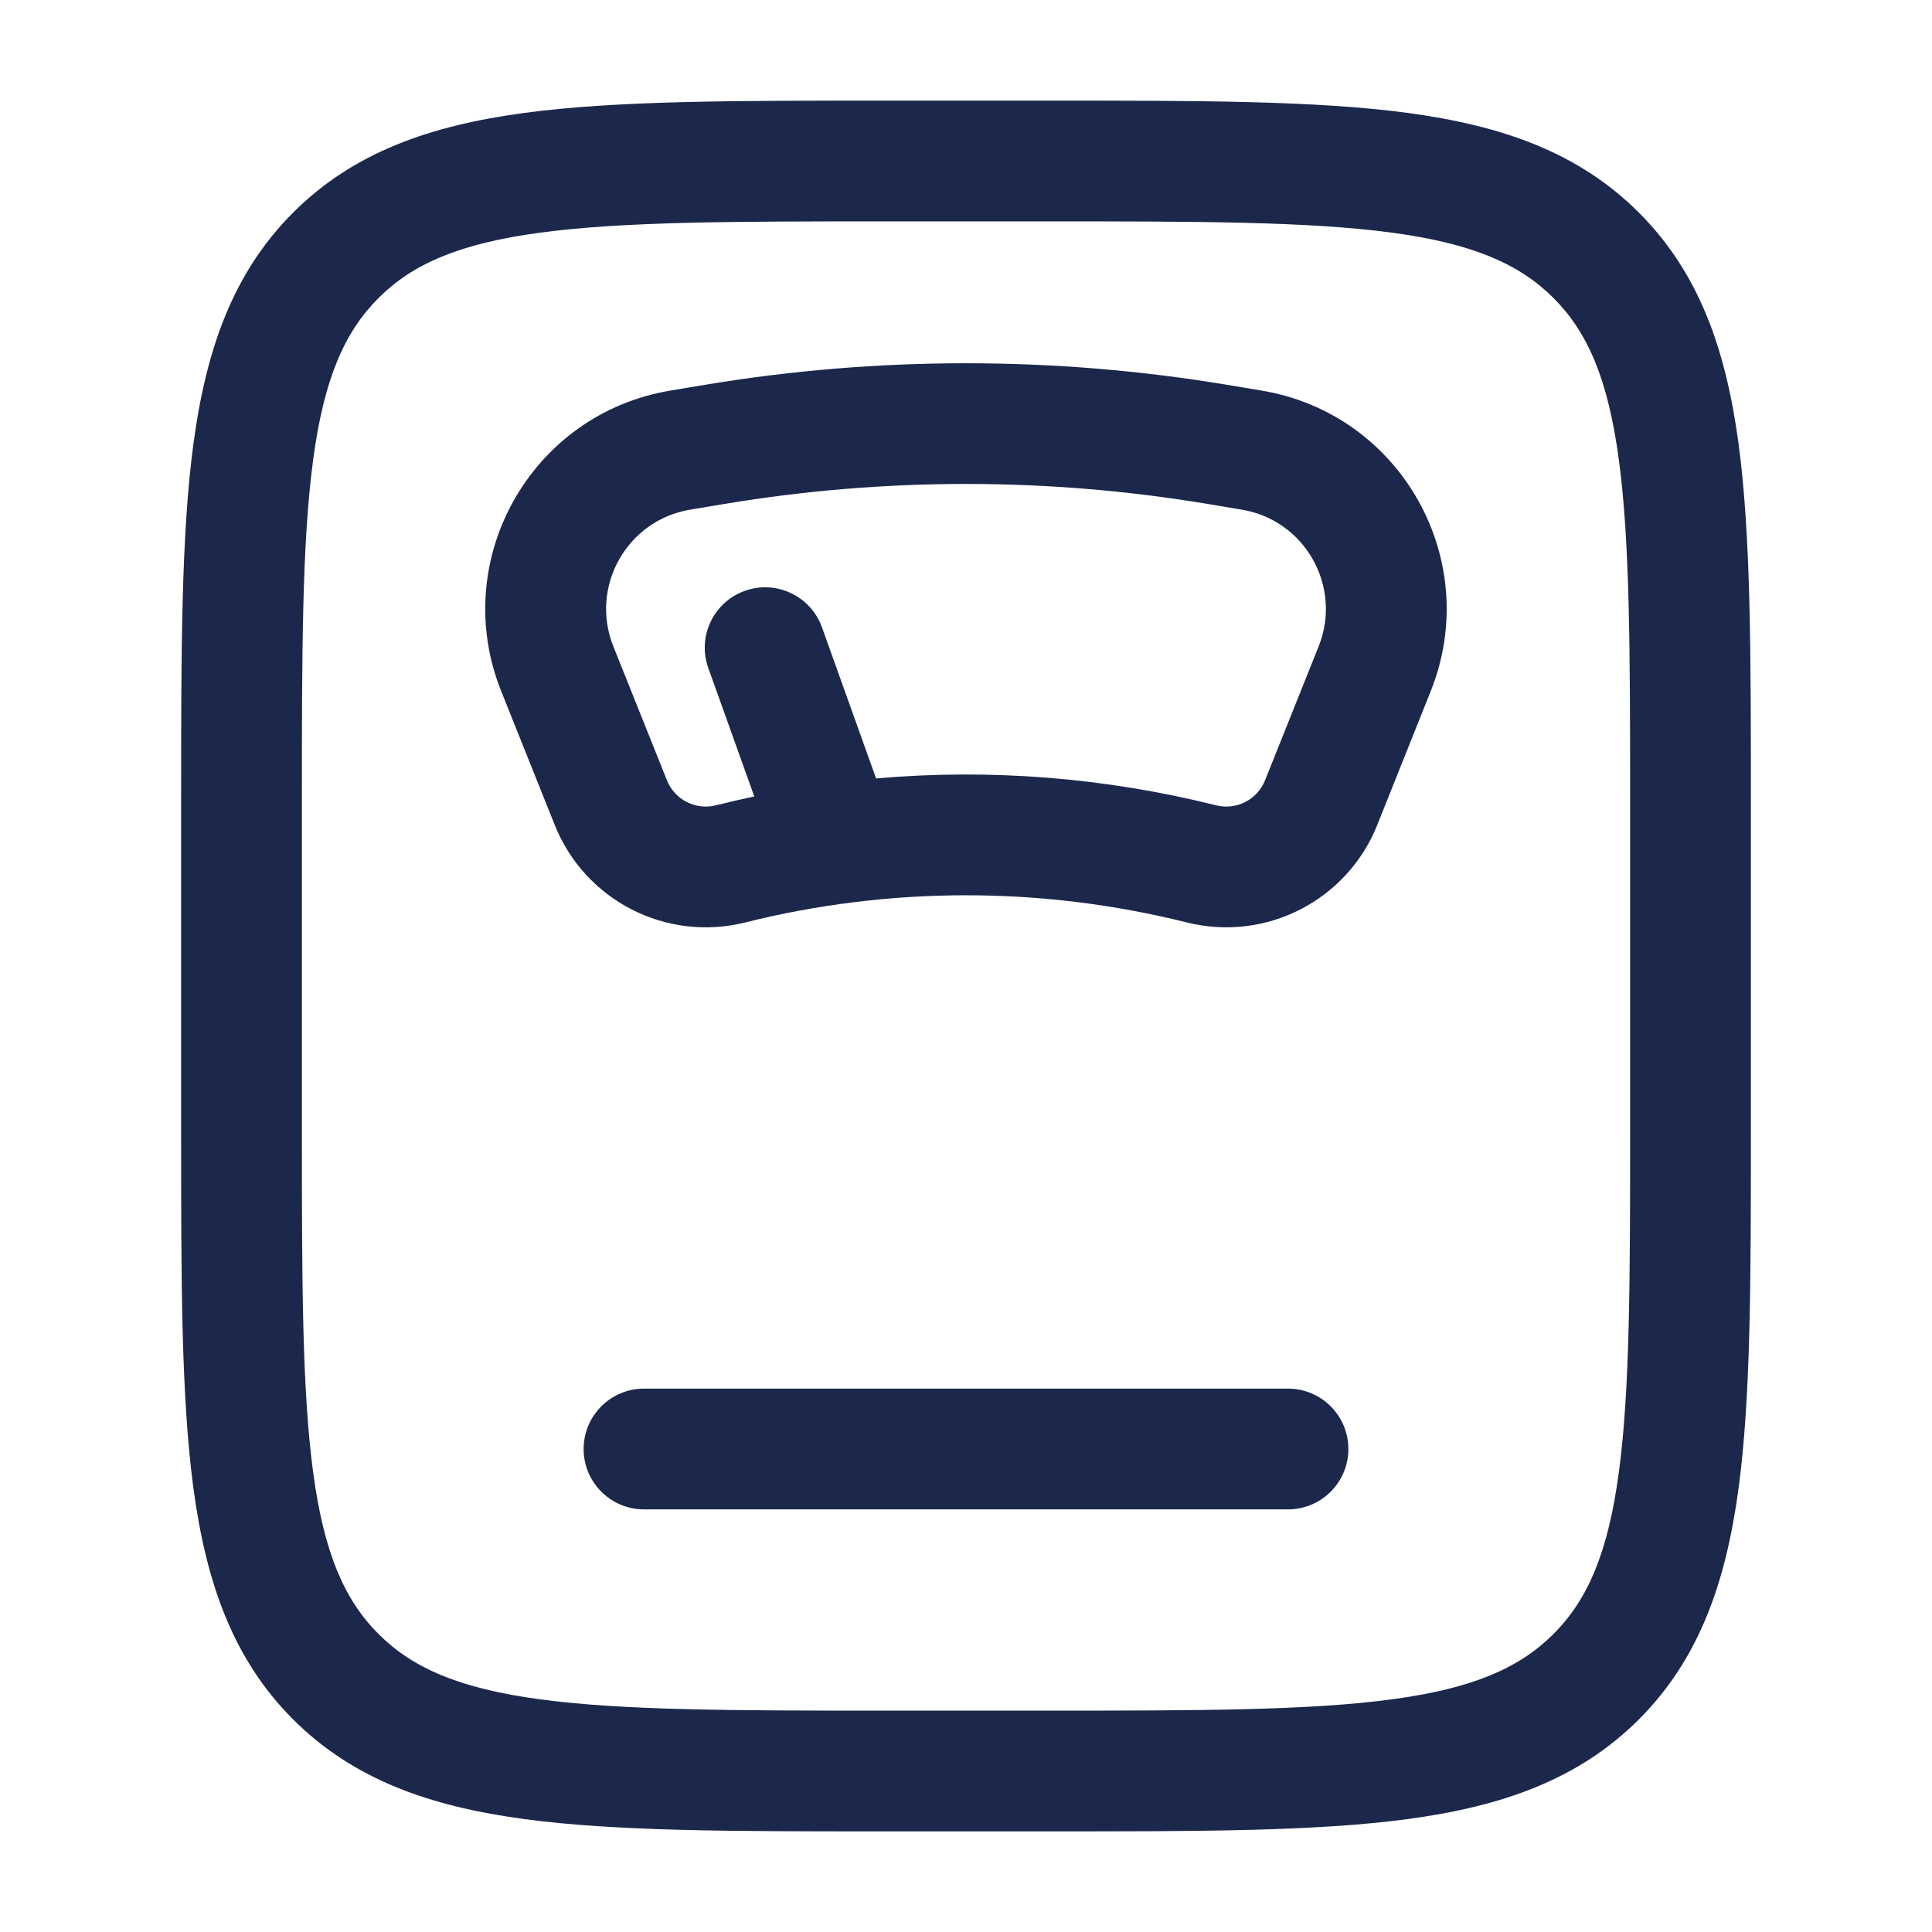
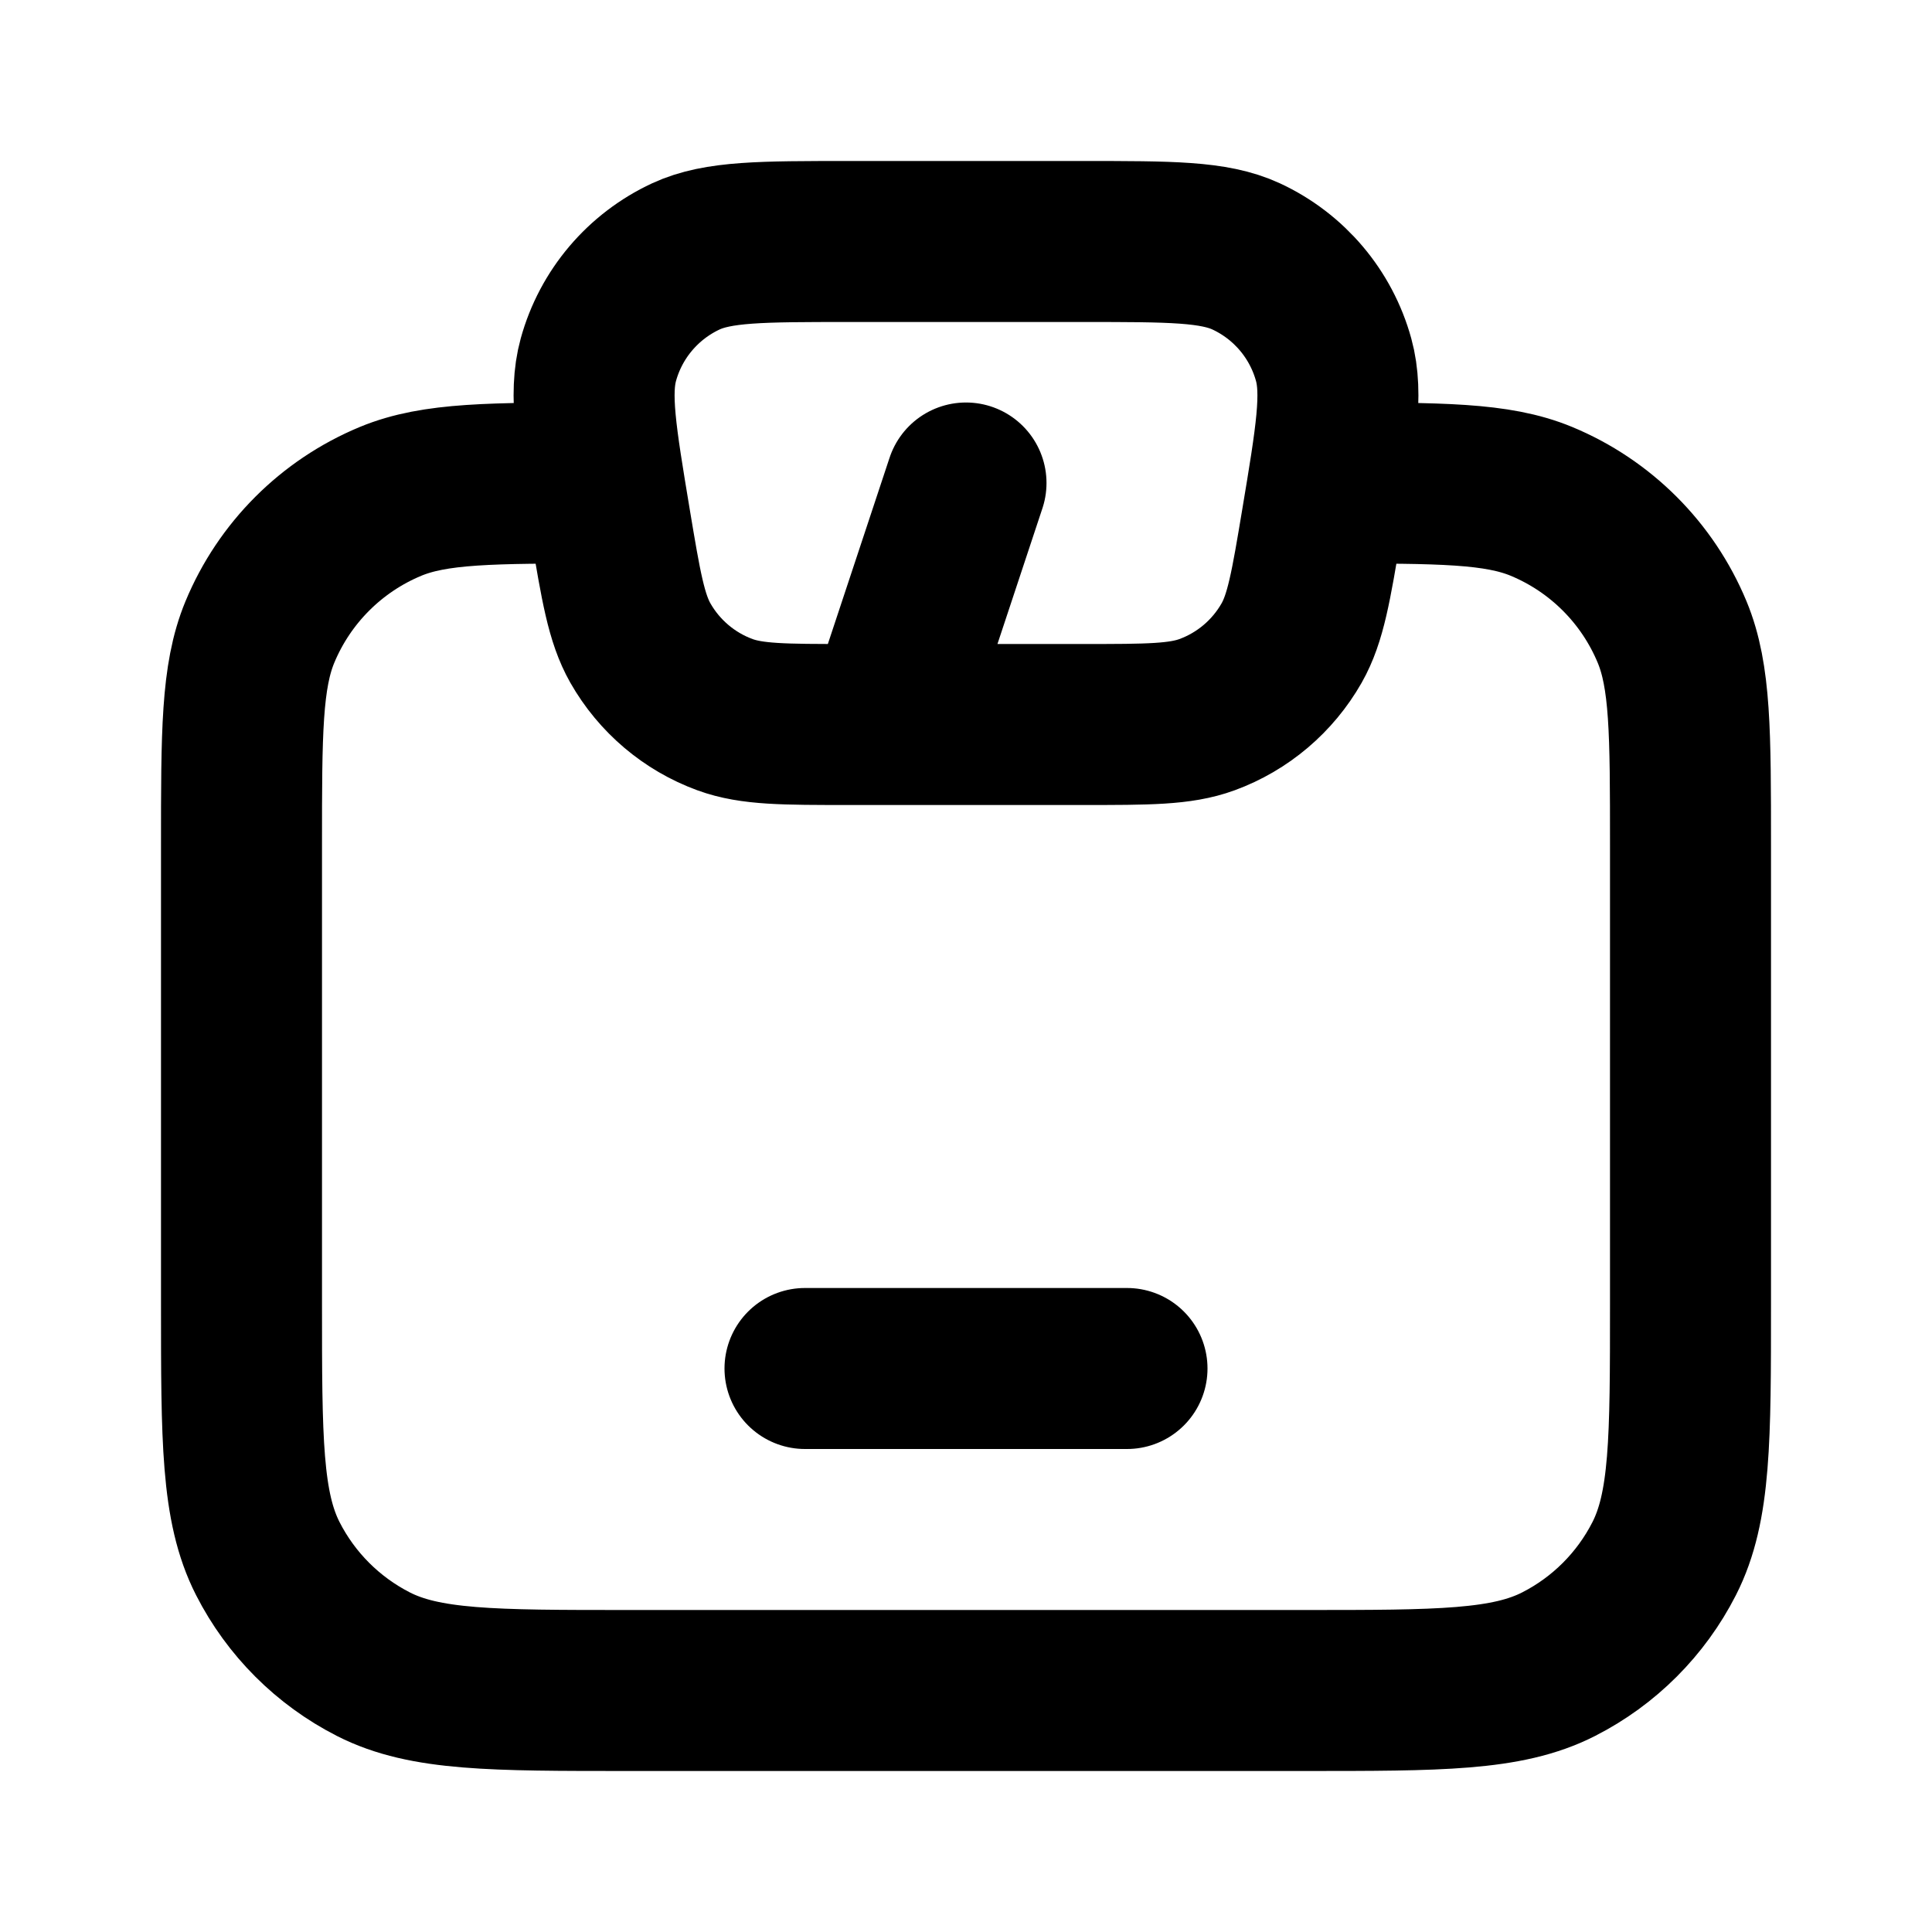
<svg xmlns="http://www.w3.org/2000/svg" width="800px" height="800px" viewBox="0 0 24 24" fill="none">
-   <path fill-rule="evenodd" clip-rule="evenodd" d="M10.944 1.25H13.056C14.894 1.25 16.35 1.25 17.489 1.403C18.661 1.561 19.61 1.893 20.359 2.641C21.107 3.39 21.439 4.339 21.597 5.511C21.75 6.65 21.75 8.106 21.75 9.944V14.056C21.75 15.894 21.75 17.35 21.597 18.489C21.439 19.661 21.107 20.61 20.359 21.359C19.61 22.107 18.661 22.439 17.489 22.597C16.35 22.75 14.894 22.75 13.056 22.75H10.944C9.106 22.75 7.65 22.75 6.511 22.597C5.339 22.439 4.39 22.107 3.641 21.359C2.893 20.61 2.561 19.661 2.403 18.489C2.25 17.35 2.25 15.894 2.25 14.056V9.944C2.25 8.106 2.25 6.65 2.403 5.511C2.561 4.339 2.893 3.39 3.641 2.641C4.39 1.893 5.339 1.561 6.511 1.403C7.65 1.25 9.106 1.25 10.944 1.25ZM6.711 2.89C5.705 3.025 5.125 3.279 4.702 3.702C4.279 4.125 4.025 4.705 3.89 5.711C3.752 6.739 3.75 8.093 3.75 10V14C3.75 15.907 3.752 17.262 3.89 18.289C4.025 19.295 4.279 19.875 4.702 20.298C5.125 20.721 5.705 20.975 6.711 21.11C7.739 21.248 9.093 21.25 11 21.25H13C14.907 21.25 16.262 21.248 17.289 21.11C18.295 20.975 18.875 20.721 19.298 20.298C19.721 19.875 19.975 19.295 20.11 18.289C20.248 17.262 20.25 15.907 20.25 14V10C20.25 8.093 20.248 6.739 20.11 5.711C19.975 4.705 19.721 4.125 19.298 3.702C18.875 3.279 18.295 3.025 17.289 2.89C16.262 2.752 14.907 2.75 13 2.75H11C9.093 2.75 7.739 2.752 6.711 2.89ZM8.753 4.781C10.903 4.423 13.097 4.423 15.247 4.781L15.672 4.852C17.404 5.14 18.425 6.956 17.773 8.586L17.108 10.25C16.733 11.187 15.723 11.704 14.743 11.459C12.942 11.009 11.058 11.009 9.257 11.459C8.277 11.704 7.267 11.187 6.892 10.25L6.226 8.586C5.574 6.956 6.596 5.14 8.328 4.852L8.753 4.781ZM15 6.26C13.014 5.929 10.986 5.929 9 6.26L8.574 6.331C7.787 6.462 7.323 7.288 7.619 8.029L8.285 9.693C8.381 9.934 8.641 10.067 8.893 10.004C9.052 9.964 9.211 9.927 9.37 9.894L8.799 8.299C8.659 7.909 8.862 7.48 9.252 7.34C9.641 7.2 10.071 7.403 10.211 7.793L10.883 9.67C12.295 9.546 13.723 9.658 15.107 10.004C15.359 10.067 15.619 9.934 15.715 9.693L16.381 8.029C16.677 7.288 16.213 6.462 15.426 6.331L15 6.26ZM7.25 18C7.25 17.586 7.586 17.25 8 17.25H16C16.414 17.25 16.75 17.586 16.75 18C16.75 18.414 16.414 18.75 16 18.75H8C7.586 18.75 7.25 18.414 7.25 18Z" fill="#1C274C" />
+   <path d="M12 6L11.006 9M16.5 6C17.898 6 18.597 6 19.148 6.228C19.883 6.533 20.467 7.117 20.772 7.852C21 8.403 21 9.102 21 10.5V16.2C21 17.88 21 18.72 20.673 19.362C20.385 19.927 19.927 20.385 19.362 20.673C18.72 21 17.88 21 16.2 21H7.8C6.12 21 5.28 21 4.638 20.673C4.074 20.385 3.615 19.927 3.327 19.362C3 18.72 3 17.88 3 16.2V10.5C3 9.102 3 8.403 3.228 7.852C3.533 7.117 4.117 6.533 4.852 6.228C5.403 6 6.102 6 7.5 6M10 17H14M10.541 3H13.459C14.54 3 15.08 3 15.48 3.185C16.014 3.433 16.411 3.902 16.567 4.469C16.684 4.894 16.596 5.427 16.418 6.493C16.286 7.284 16.22 7.679 16.045 7.988C15.811 8.399 15.439 8.715 14.994 8.878C14.661 9 14.26 9 13.459 9H10.541C9.74 9 9.339 9 9.006 8.878C8.561 8.715 8.189 8.399 7.955 7.988C7.78 7.679 7.714 7.284 7.582 6.493C7.405 5.427 7.316 4.894 7.433 4.469C7.589 3.902 7.987 3.433 8.52 3.185C8.92 3 9.461 3 10.541 3Z" stroke="#000000" stroke-width="2" stroke-linecap="round" stroke-linejoin="round" />
</svg>
